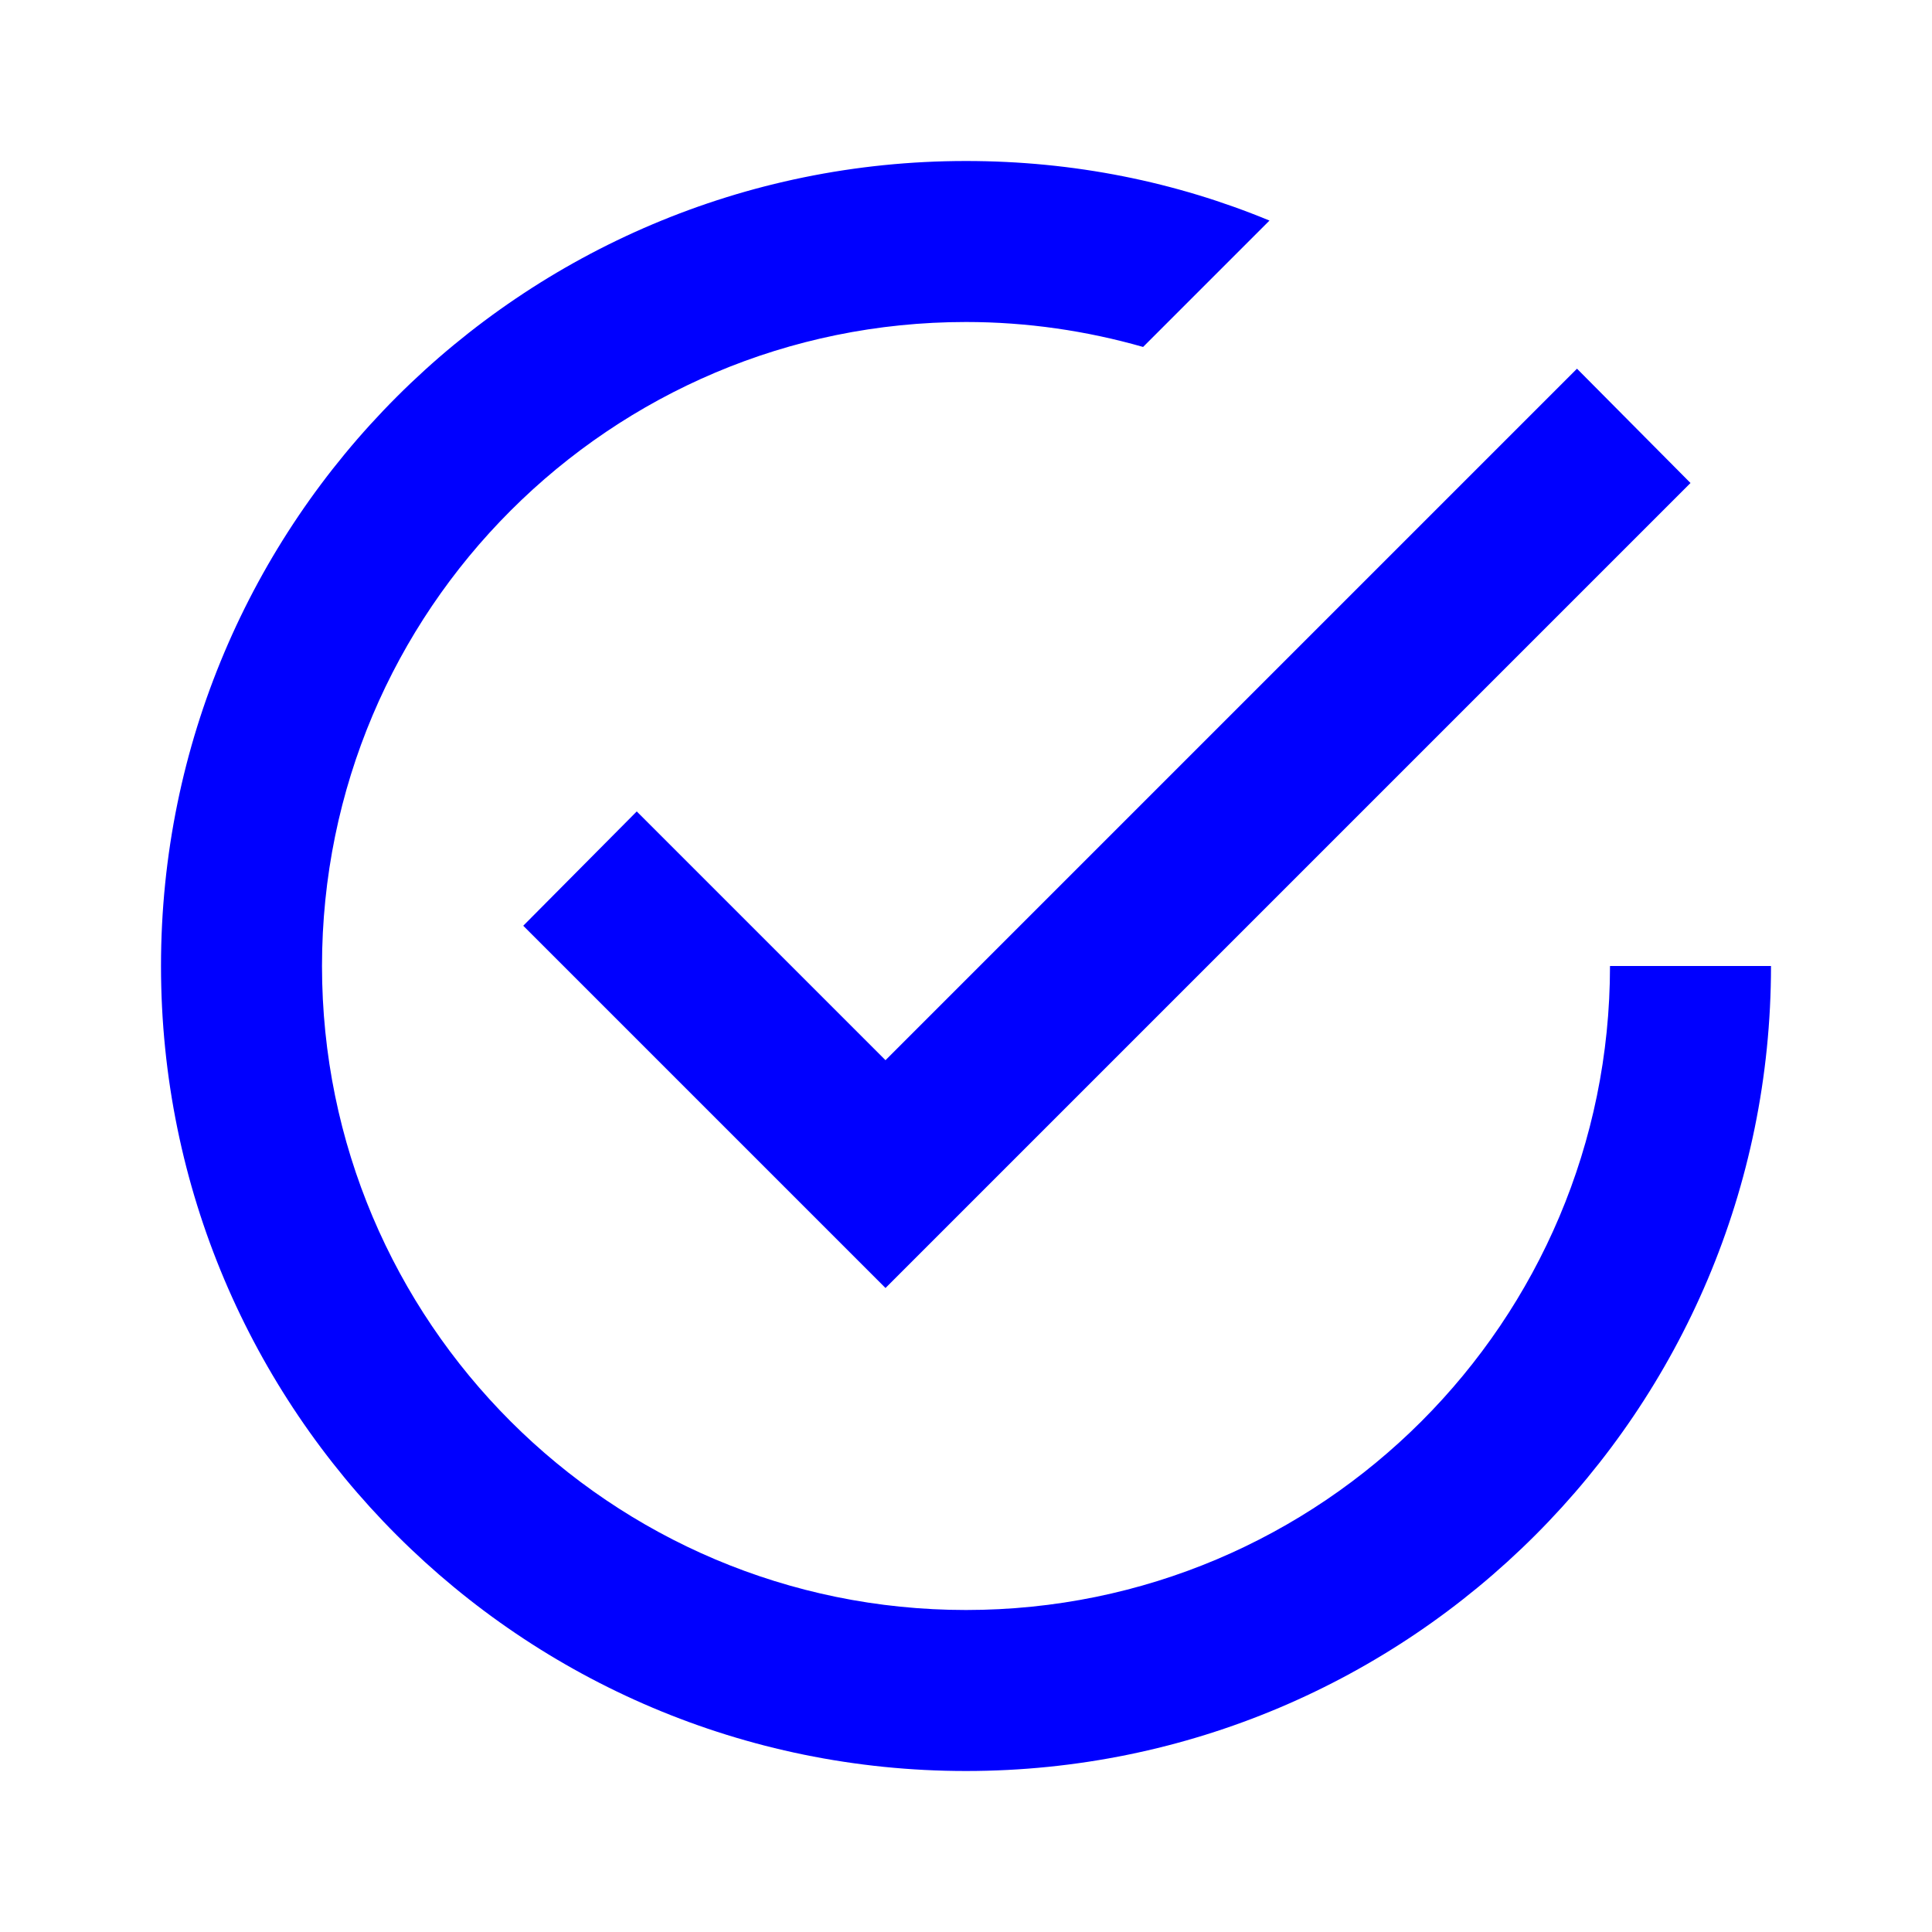
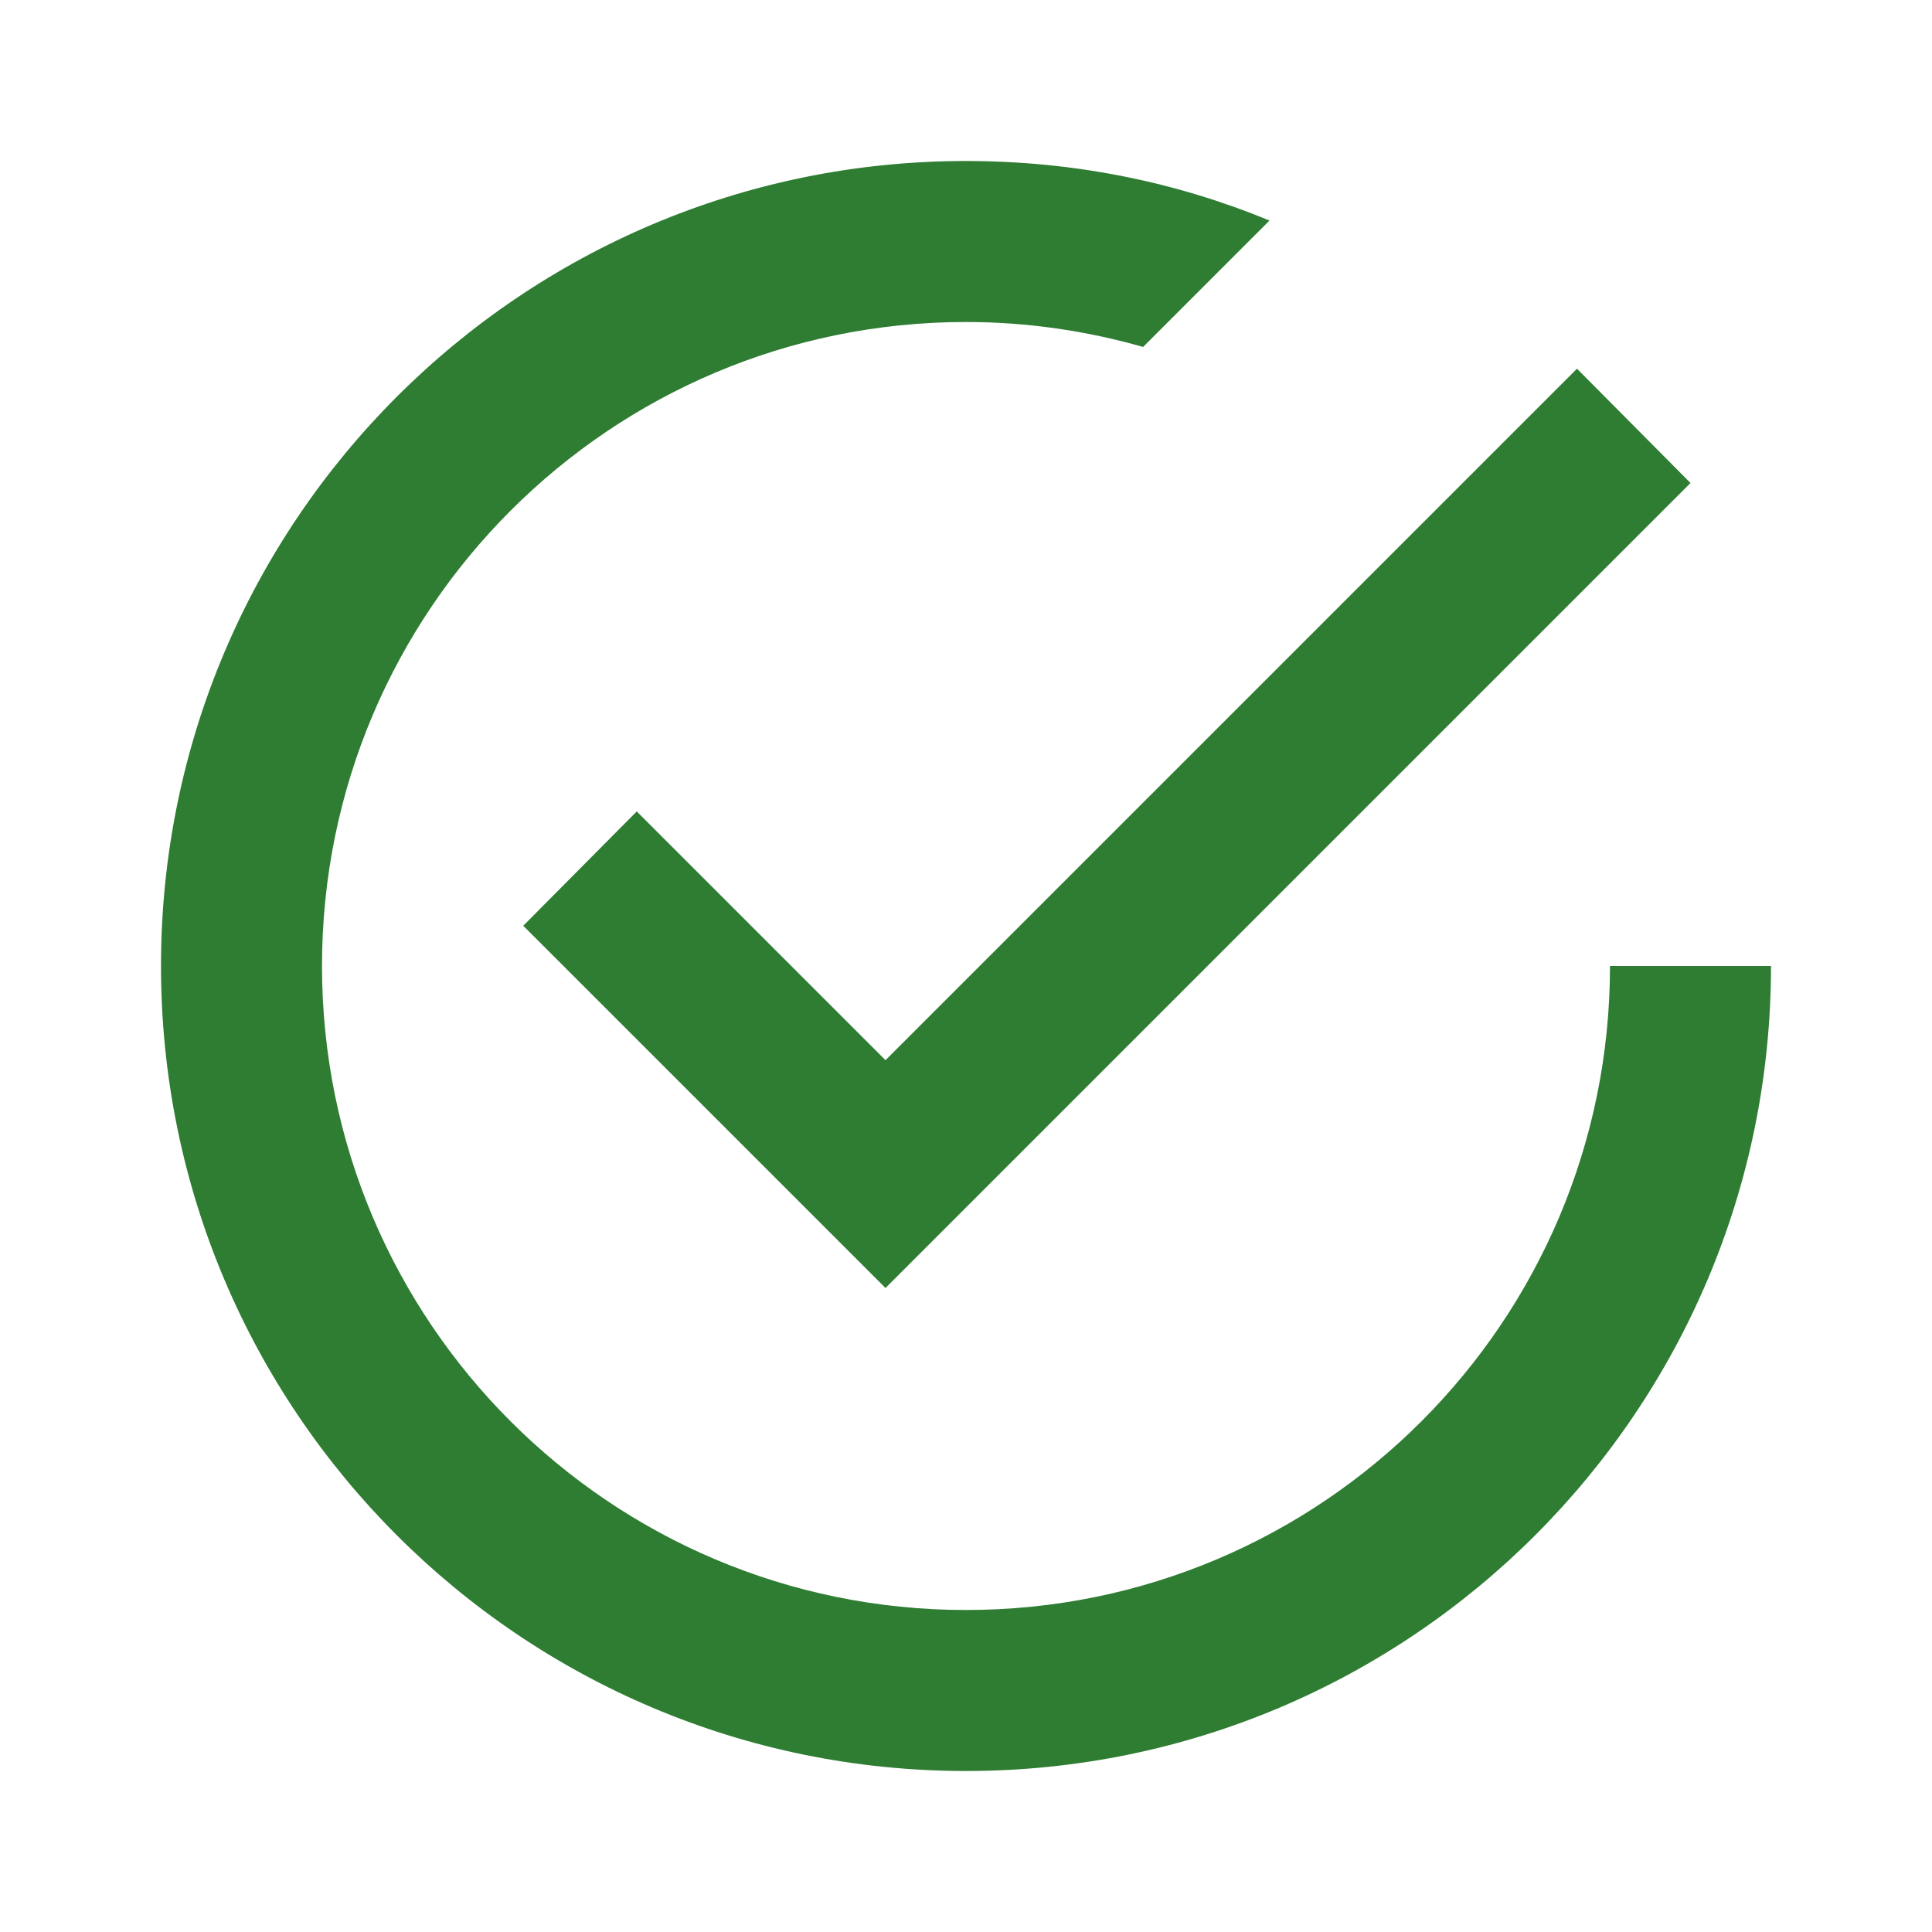
- <svg xmlns="http://www.w3.org/2000/svg" height="24px" viewBox="0 0 24 24" width="24px" fill="blue">
+ <svg xmlns="http://www.w3.org/2000/svg" height="24px" viewBox="0 0 24 24" width="24px" fill="#2e7d32">
  <path d="M20,12A8,8 0 0,1 12,20A8,8 0 0,1 4,12A8,8 0 0,1 12,4C12.76,4 13.5,4.11 14.2, 4.31L15.77,2.74C14.61,2.26 13.34,2 12,2A10,10 0 0,0 2,12A10,10 0 0,0 12,22A10,10 0 0, 0 22,12M7.91,10.08L6.5,11.5L11,16L21,6L19.59,4.58L11,13.17L7.91,10.08Z" />
</svg>
